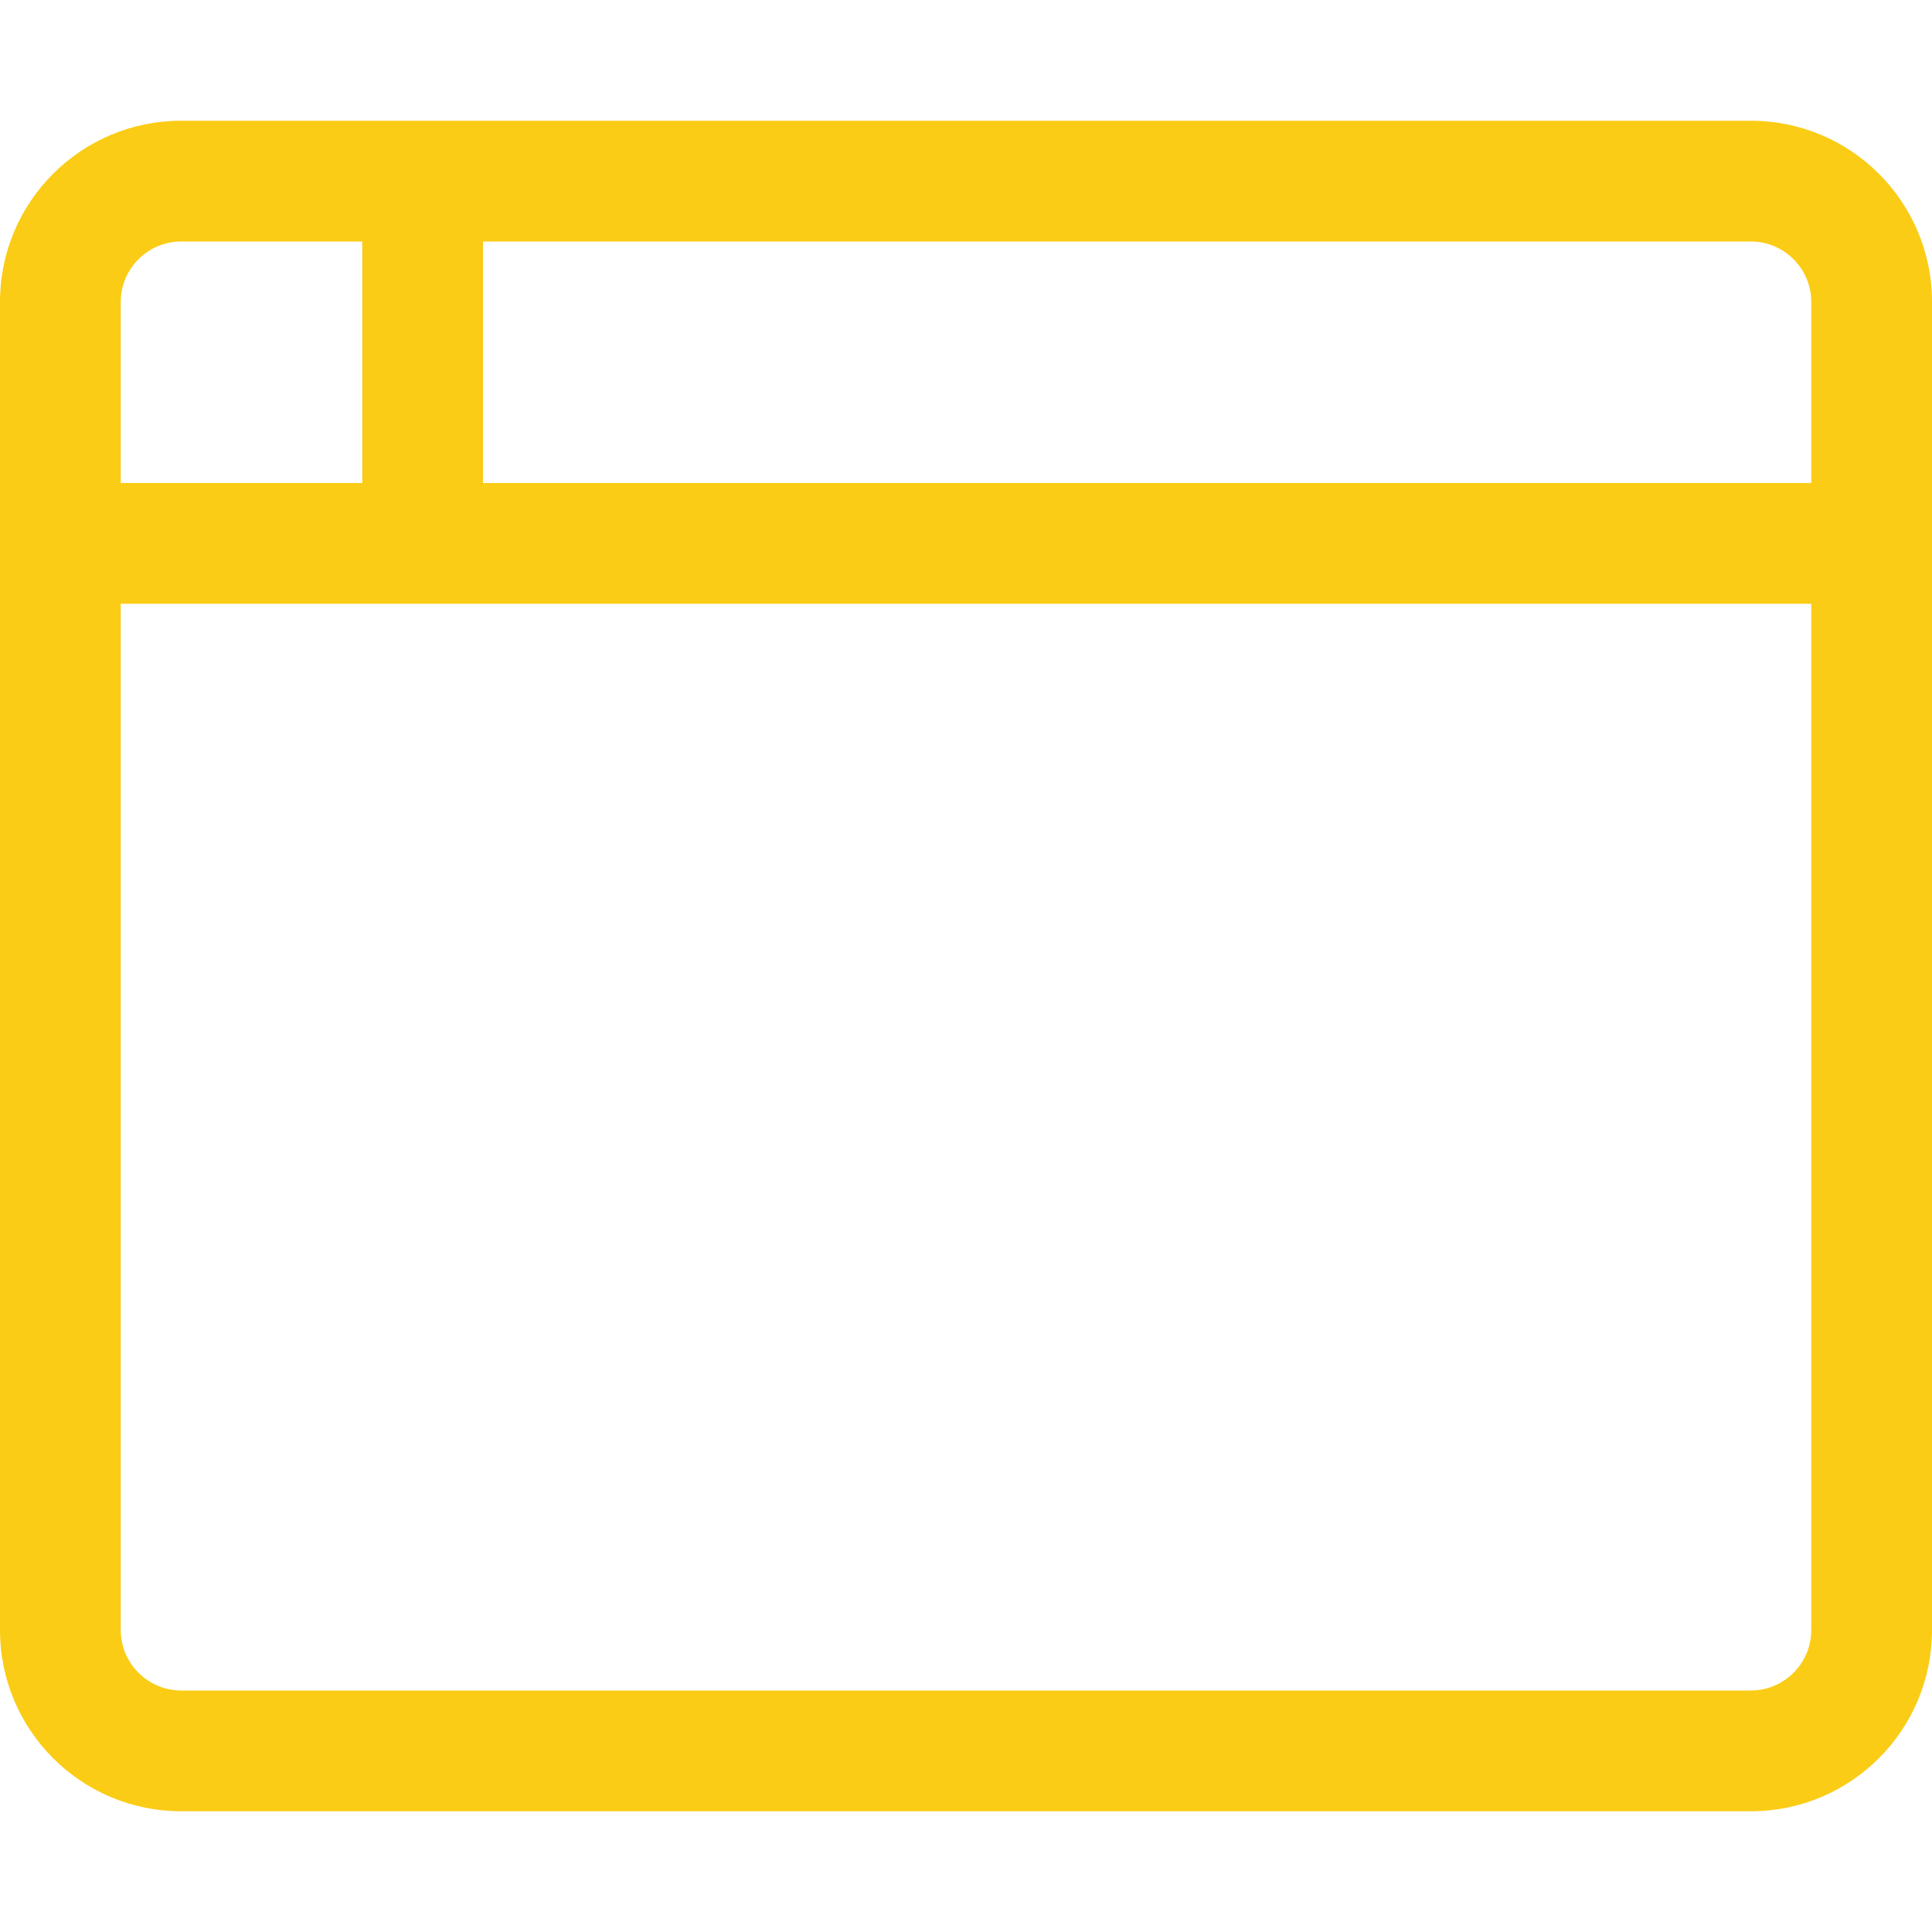
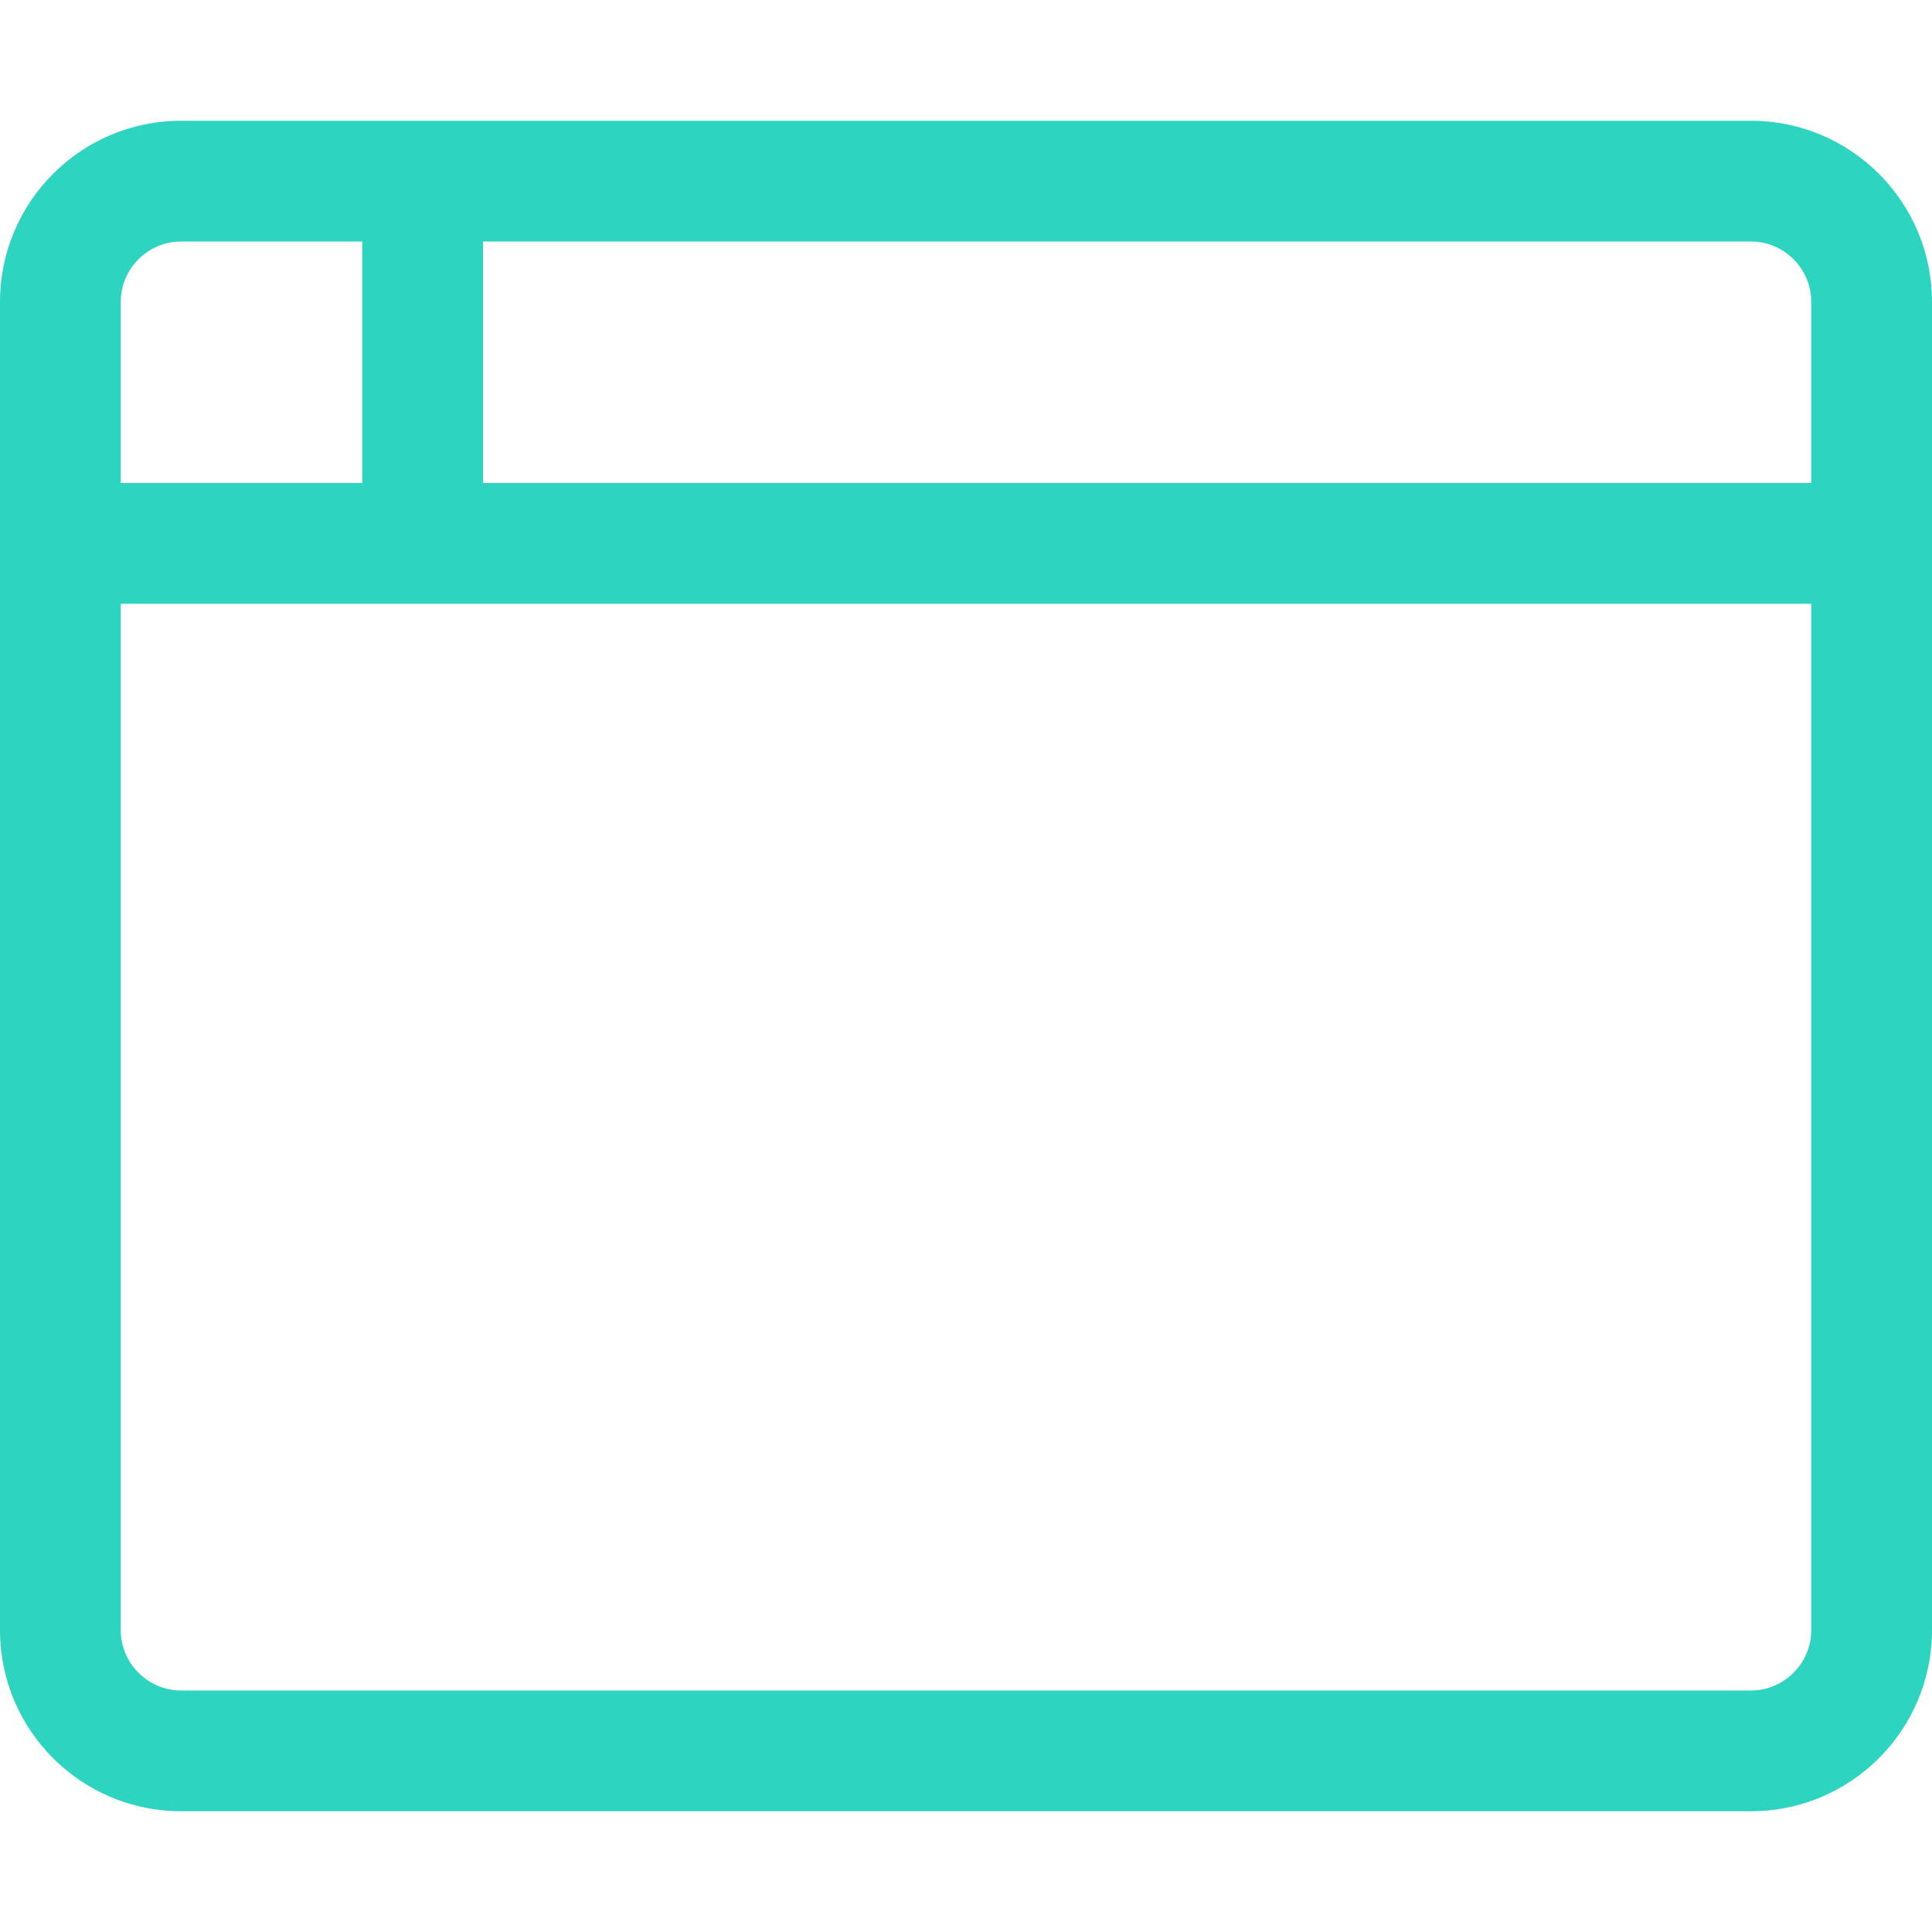
<svg xmlns="http://www.w3.org/2000/svg" viewBox="0 0 512 512">
-   <path d="M464 32H48C21.5 32 0 53.5 0 80v352c0 26.5 21.5 48 48 48h416c26.5 0 48-21.5 48-48V80c0-26.5-21.5-48-48-48zM32 80c0-8.8 7.2-16 16-16h48v64H32V80zm448 352c0 8.8-7.2 16-16 16H48c-8.8 0-16-7.2-16-16V160h448v272zm0-304H128V64h336c8.8 0 16 7.2 16 16v48z" fill="#facc15" />
+   <path d="M464 32H48C21.5 32 0 53.5 0 80v352c0 26.5 21.5 48 48 48h416c26.5 0 48-21.5 48-48V80c0-26.5-21.5-48-48-48zM32 80c0-8.8 7.2-16 16-16h48v64H32V80zm448 352c0 8.8-7.2 16-16 16H48c-8.8 0-16-7.2-16-16V160h448v272zm0-304H128V64h336c8.8 0 16 7.2 16 16v48z" fill="#2DD4BF" />
</svg>
